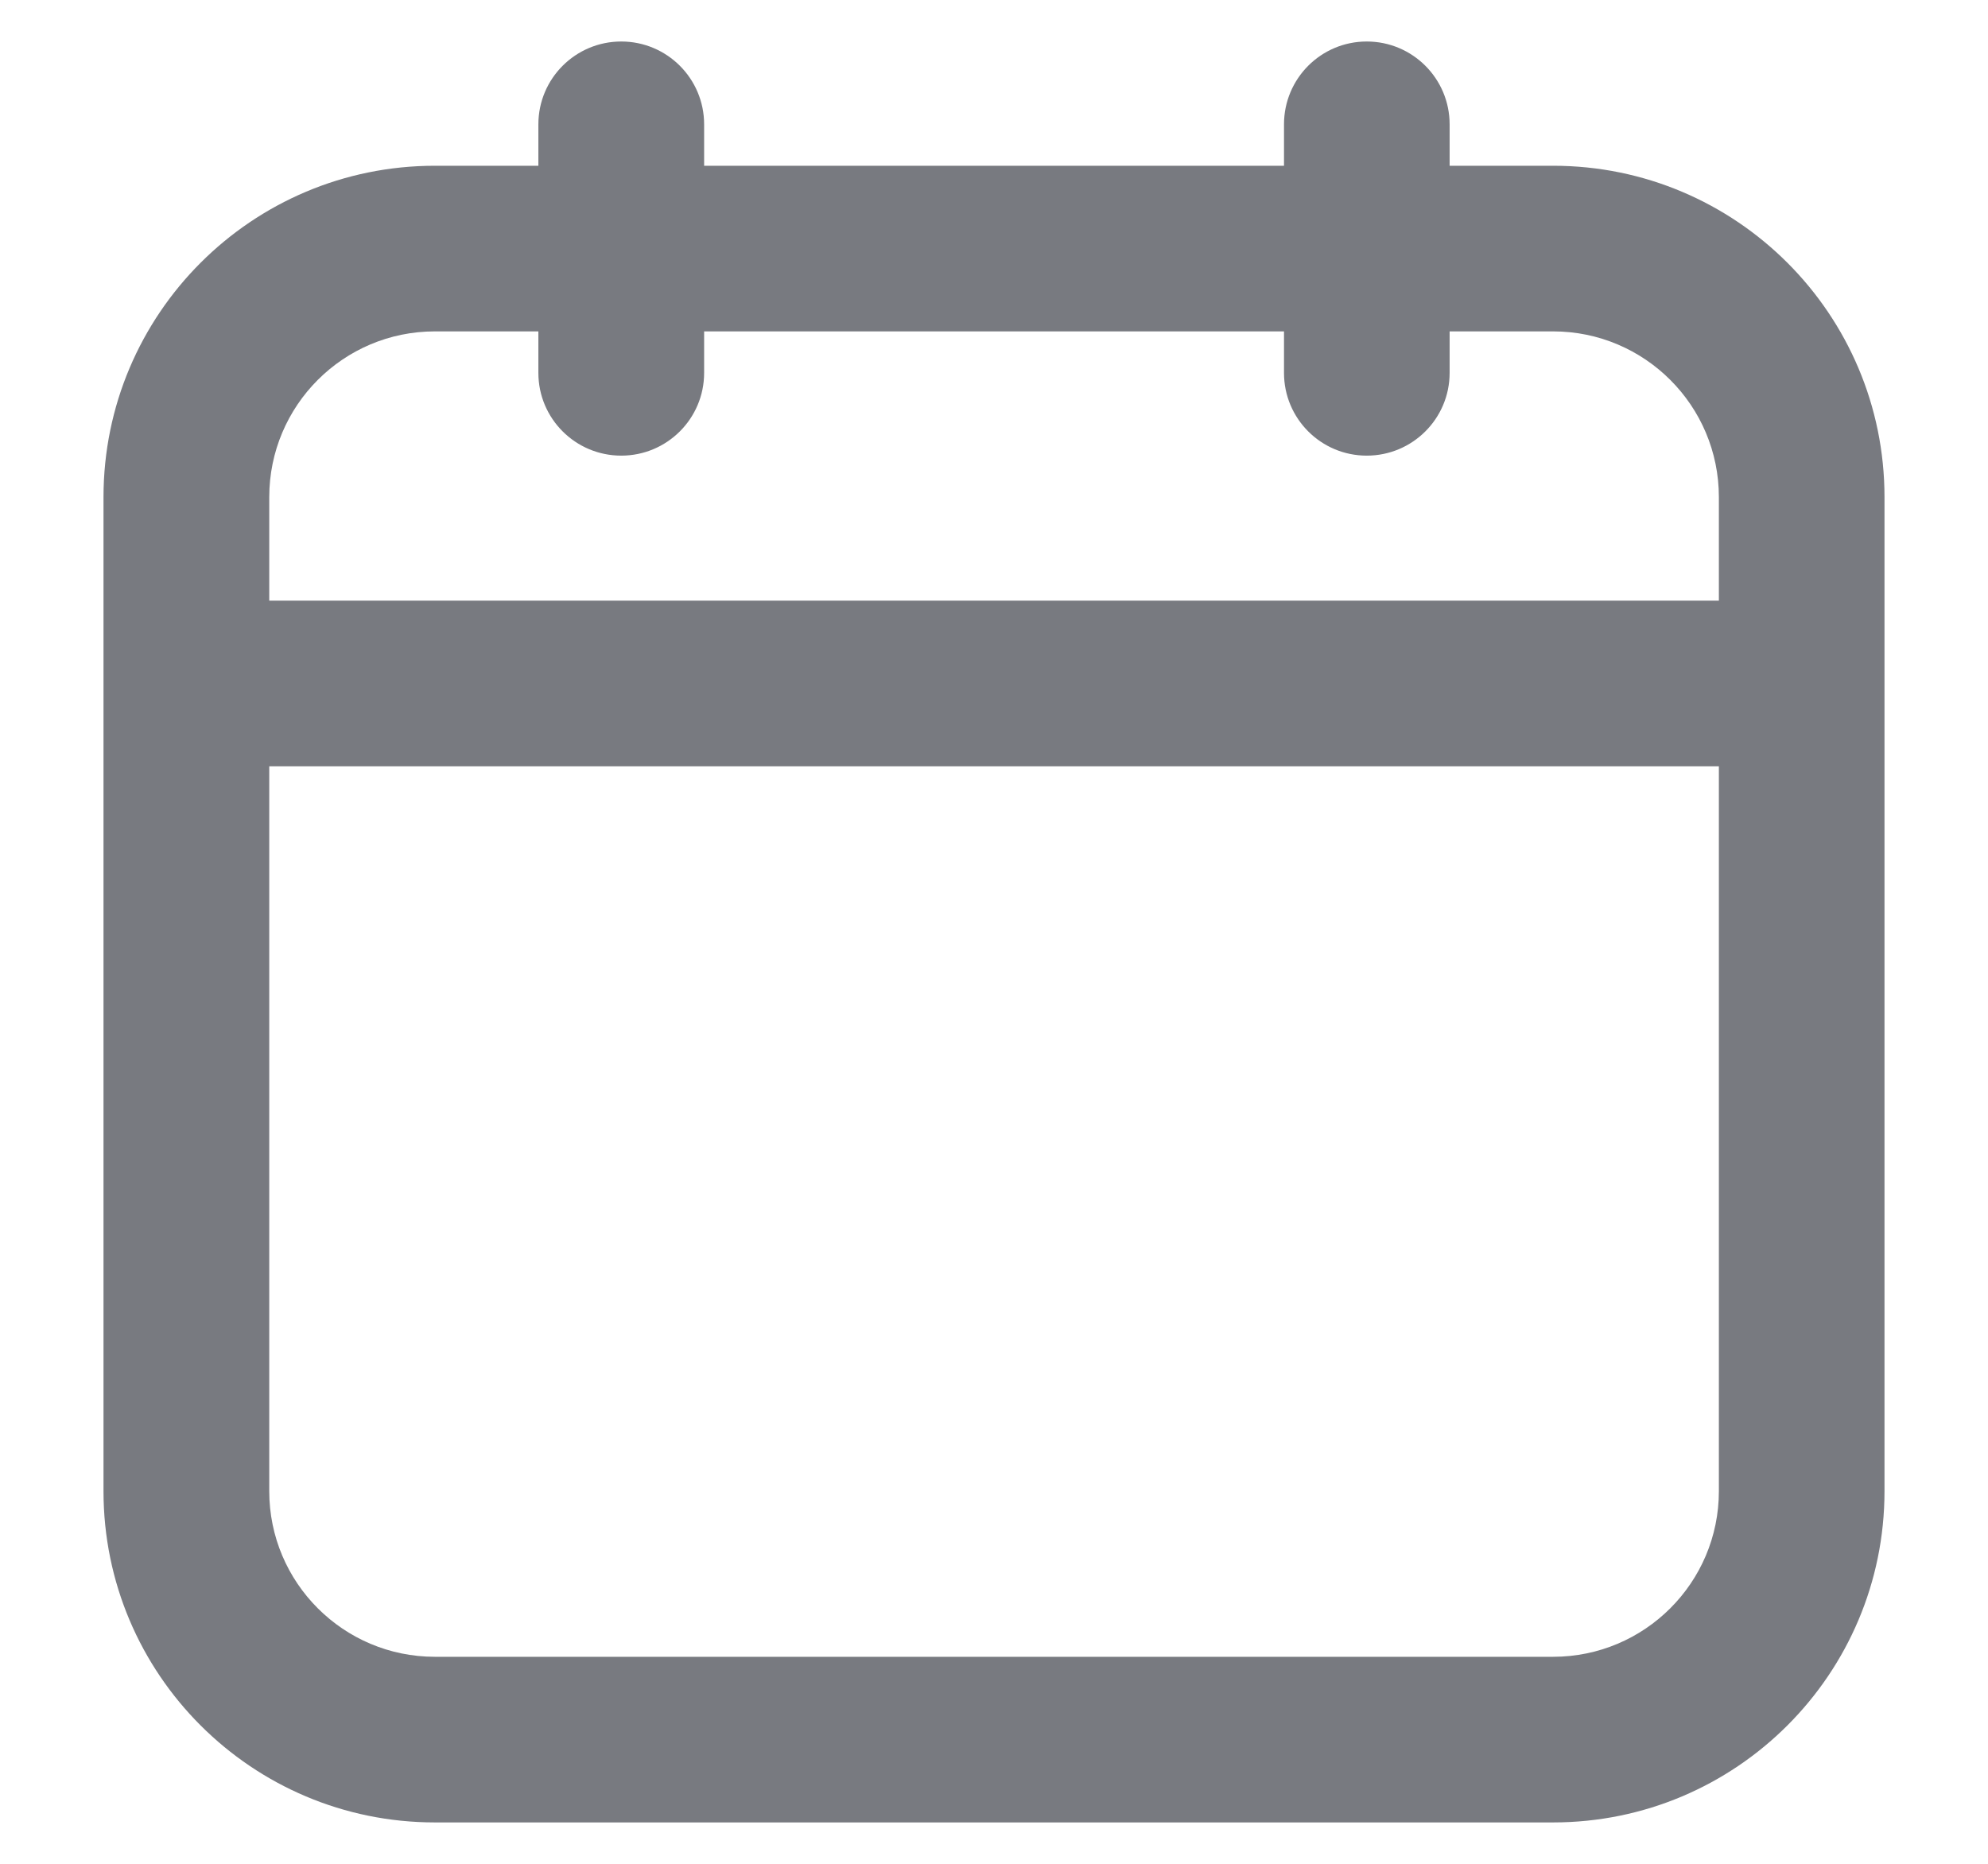
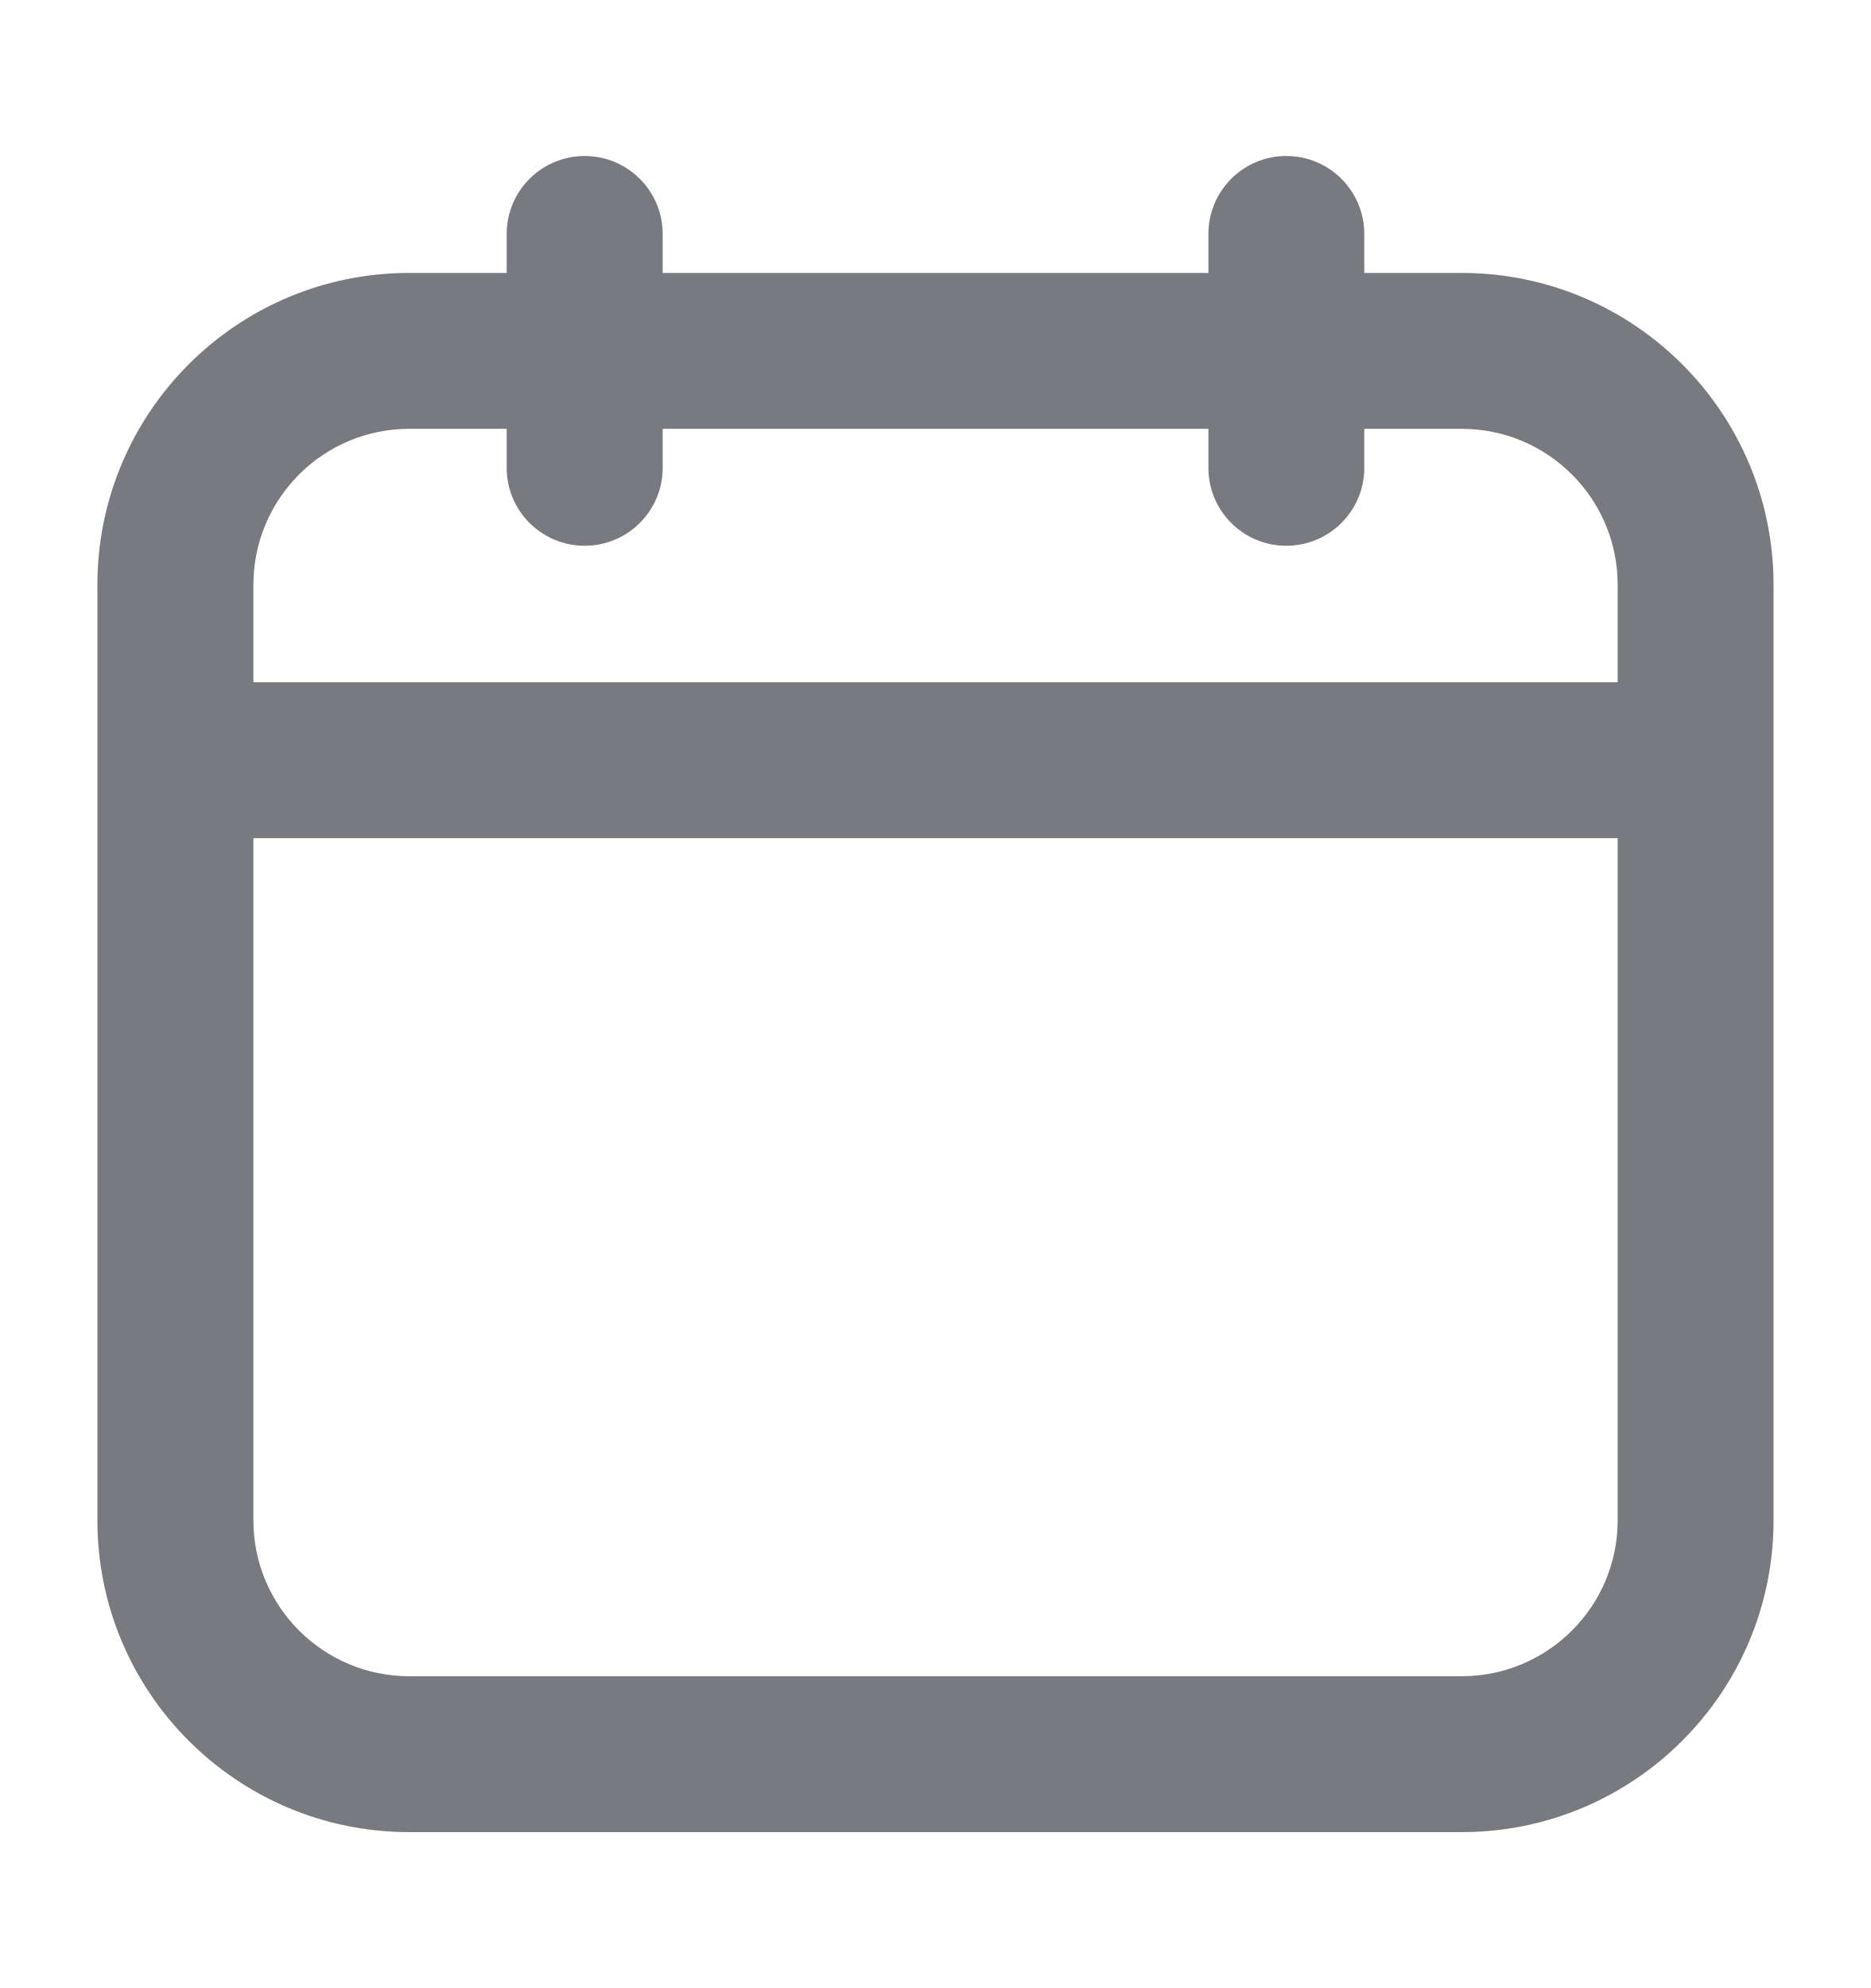
- <svg xmlns="http://www.w3.org/2000/svg" width="16" height="15" viewBox="0 0 16 15" fill="none">
-   <path fill-rule="evenodd" clip-rule="evenodd" d="M5 0.334C5.368 0.334 5.667 0.632 5.667 1.001V1.334L10.334 1.334V1.001C10.334 0.632 10.632 0.334 11 0.334C11.368 0.334 11.667 0.632 11.667 1.001V1.334L12.5 1.334C13.973 1.334 15.167 2.528 15.167 4.001V12.001C15.167 13.473 13.973 14.667 12.5 14.667L3.5 14.667C2.027 14.667 0.833 13.473 0.833 12.001L0.833 5.501L0.833 4.001C0.833 2.528 2.027 1.334 3.5 1.334L4.333 1.334V1.001C4.333 0.632 4.632 0.334 5 0.334ZM4.333 2.667L3.5 2.667C2.764 2.667 2.167 3.264 2.167 4.001V4.834H13.834V4.001C13.834 3.264 13.236 2.667 12.5 2.667L11.667 2.667V3.001C11.667 3.369 11.368 3.667 11 3.667C10.632 3.667 10.334 3.369 10.334 3.001V2.667L5.667 2.667V3.001C5.667 3.369 5.368 3.667 5 3.667C4.632 3.667 4.333 3.369 4.333 3.001V2.667ZM13.834 6.167H2.167L2.167 12.001C2.167 12.737 2.764 13.334 3.5 13.334L12.5 13.334C13.236 13.334 13.834 12.737 13.834 12.001V6.167Z" fill="#787A80" />
+ <svg xmlns="http://www.w3.org/2000/svg" width="16" height="17" viewBox="0 0 16 17" fill="none">
+   <path fill-rule="evenodd" clip-rule="evenodd" d="M5 1.334C5.368 1.334 5.667 1.632 5.667 2.001V2.334L10.334 2.334V2.001C10.334 1.632 10.632 1.334 11 1.334C11.368 1.334 11.667 1.632 11.667 2.001V2.334L12.5 2.334C13.973 2.334 15.167 3.528 15.167 5.001V13.001C15.167 14.473 13.973 15.667 12.5 15.667L3.5 15.667C2.027 15.667 0.833 14.473 0.833 13.001L0.833 6.501L0.833 5.001C0.833 3.528 2.027 2.334 3.5 2.334L4.333 2.334V2.001C4.333 1.632 4.632 1.334 5 1.334ZM4.333 3.667L3.5 3.667C2.764 3.667 2.167 4.264 2.167 5.001V5.834H13.834V5.001C13.834 4.264 13.236 3.667 12.5 3.667L11.667 3.667V4.001C11.667 4.369 11.368 4.667 11 4.667C10.632 4.667 10.334 4.369 10.334 4.001V3.667L5.667 3.667V4.001C5.667 4.369 5.368 4.667 5 4.667C4.632 4.667 4.333 4.369 4.333 4.001V3.667ZM13.834 7.167H2.167L2.167 13.001C2.167 13.737 2.764 14.334 3.5 14.334L12.5 14.334C13.236 14.334 13.834 13.737 13.834 13.001V7.167Z" fill="#787A80" />
</svg>
